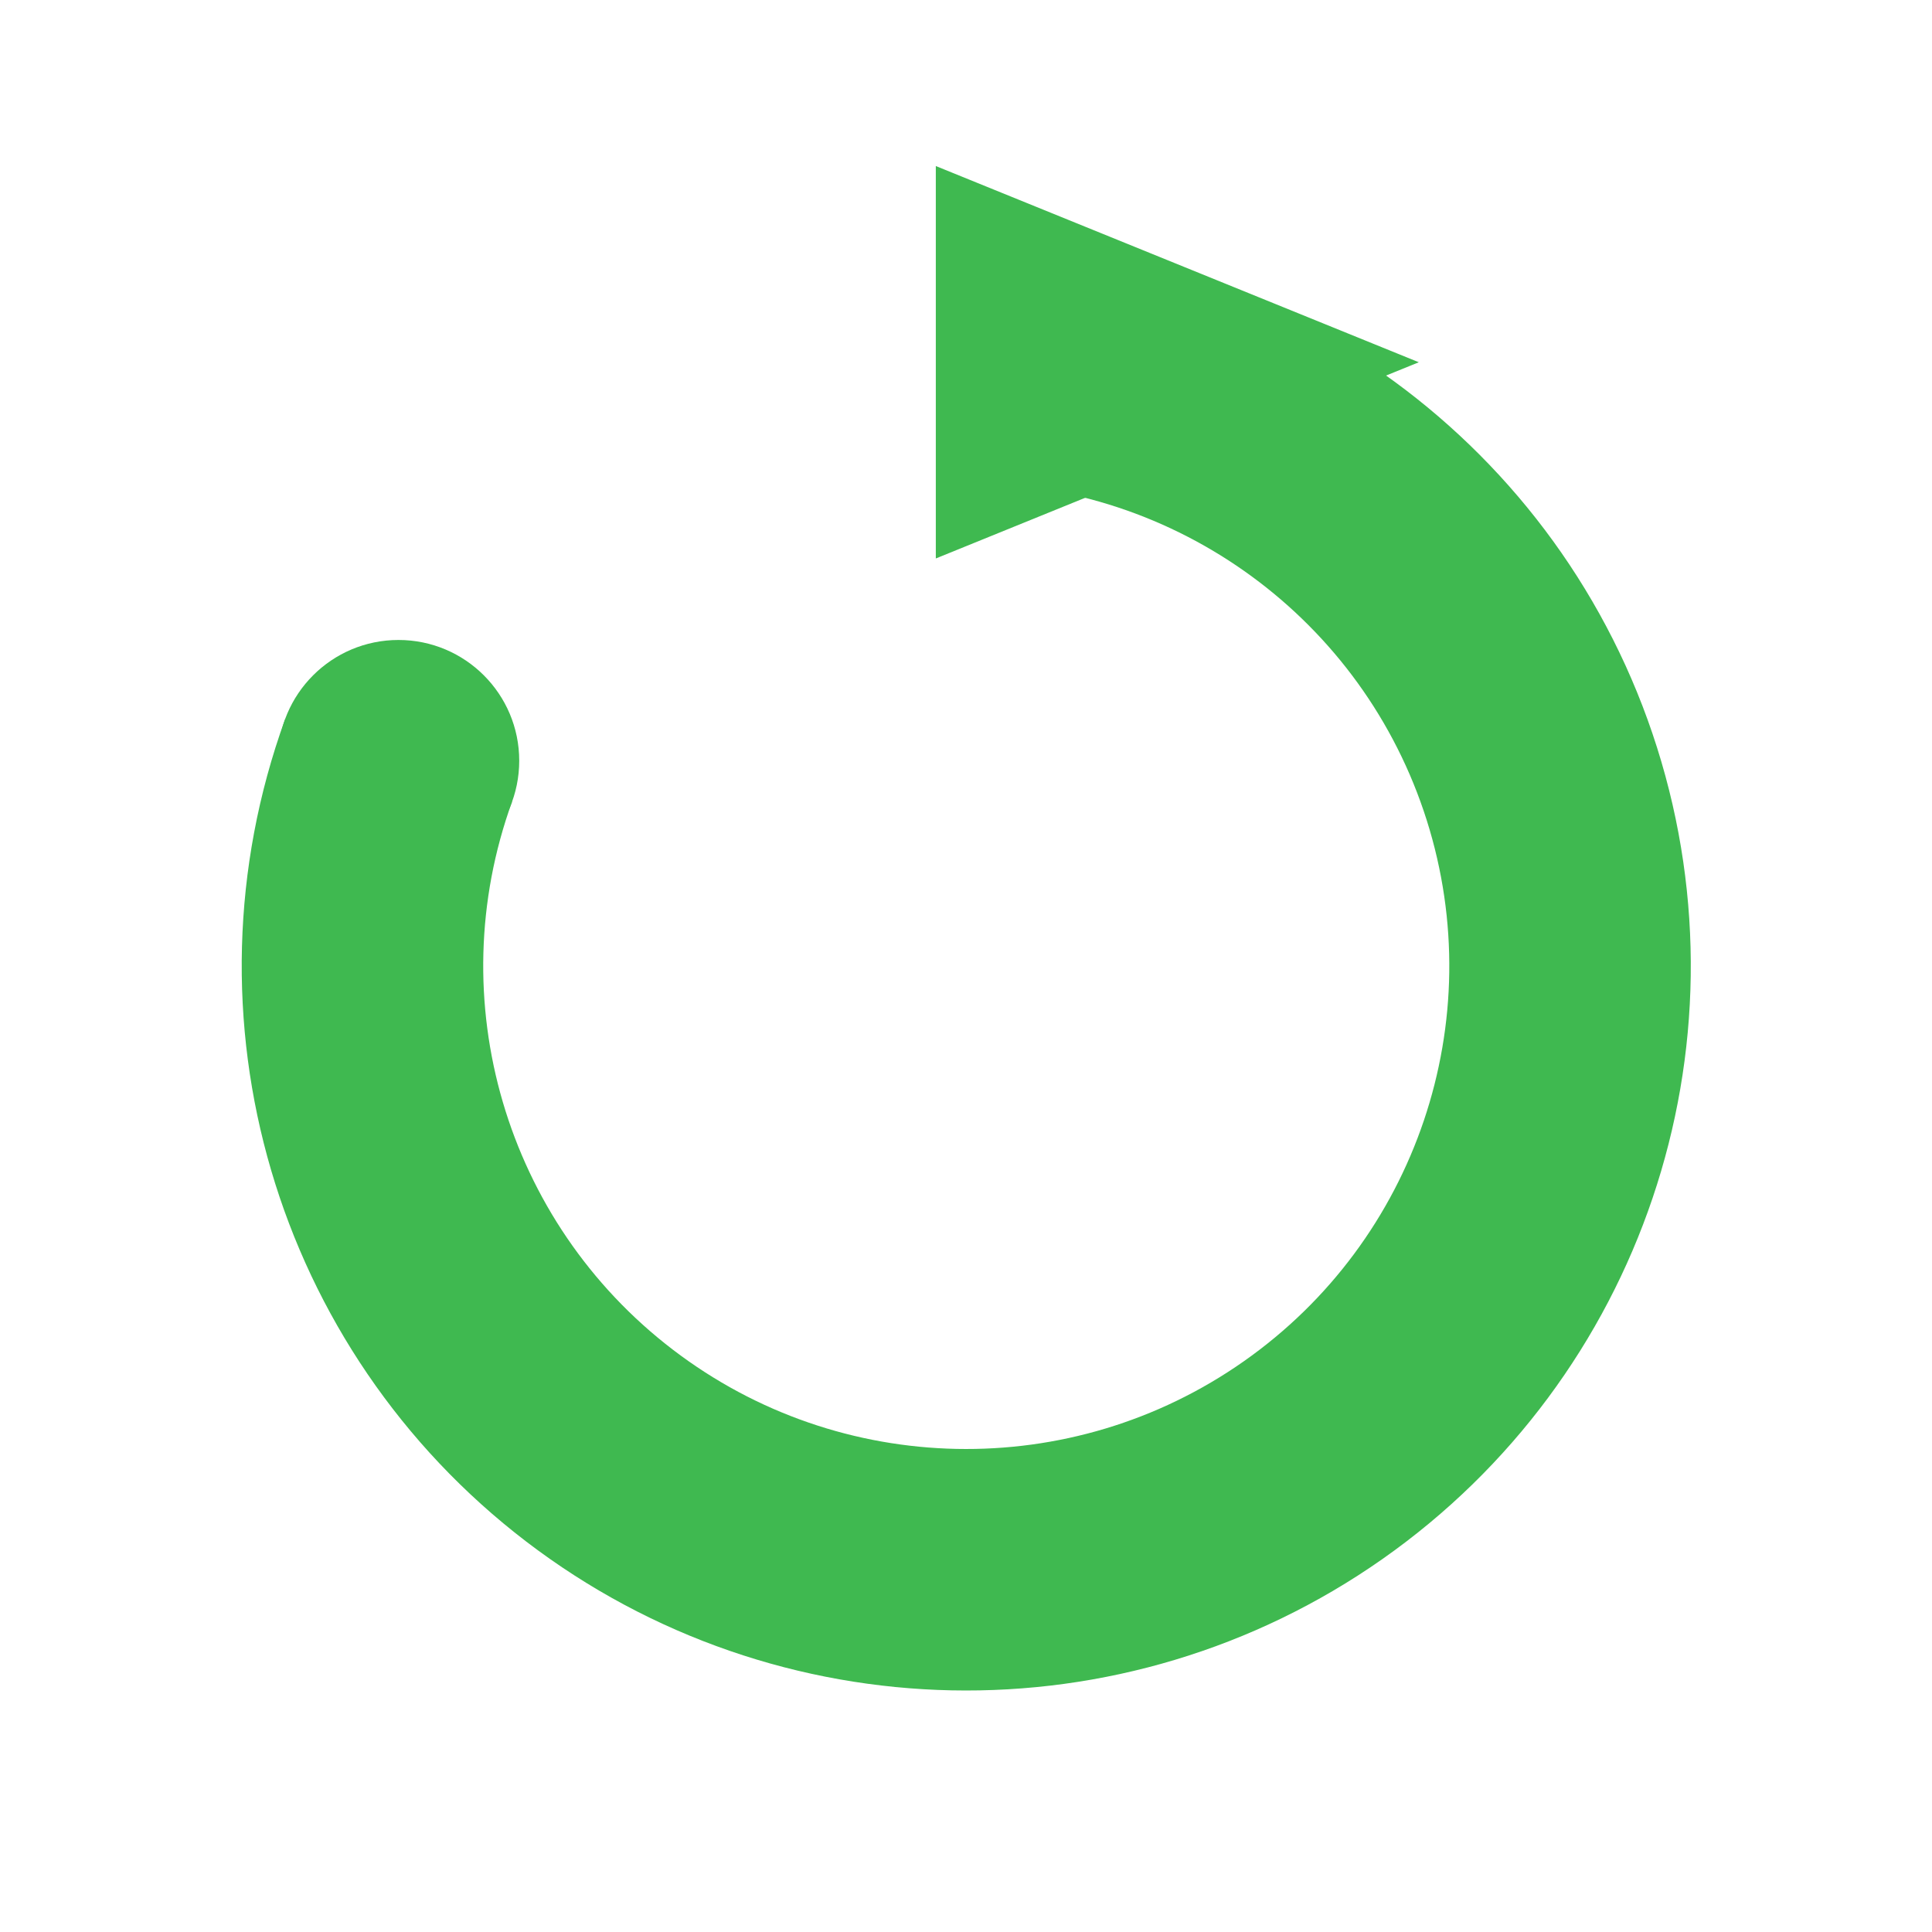
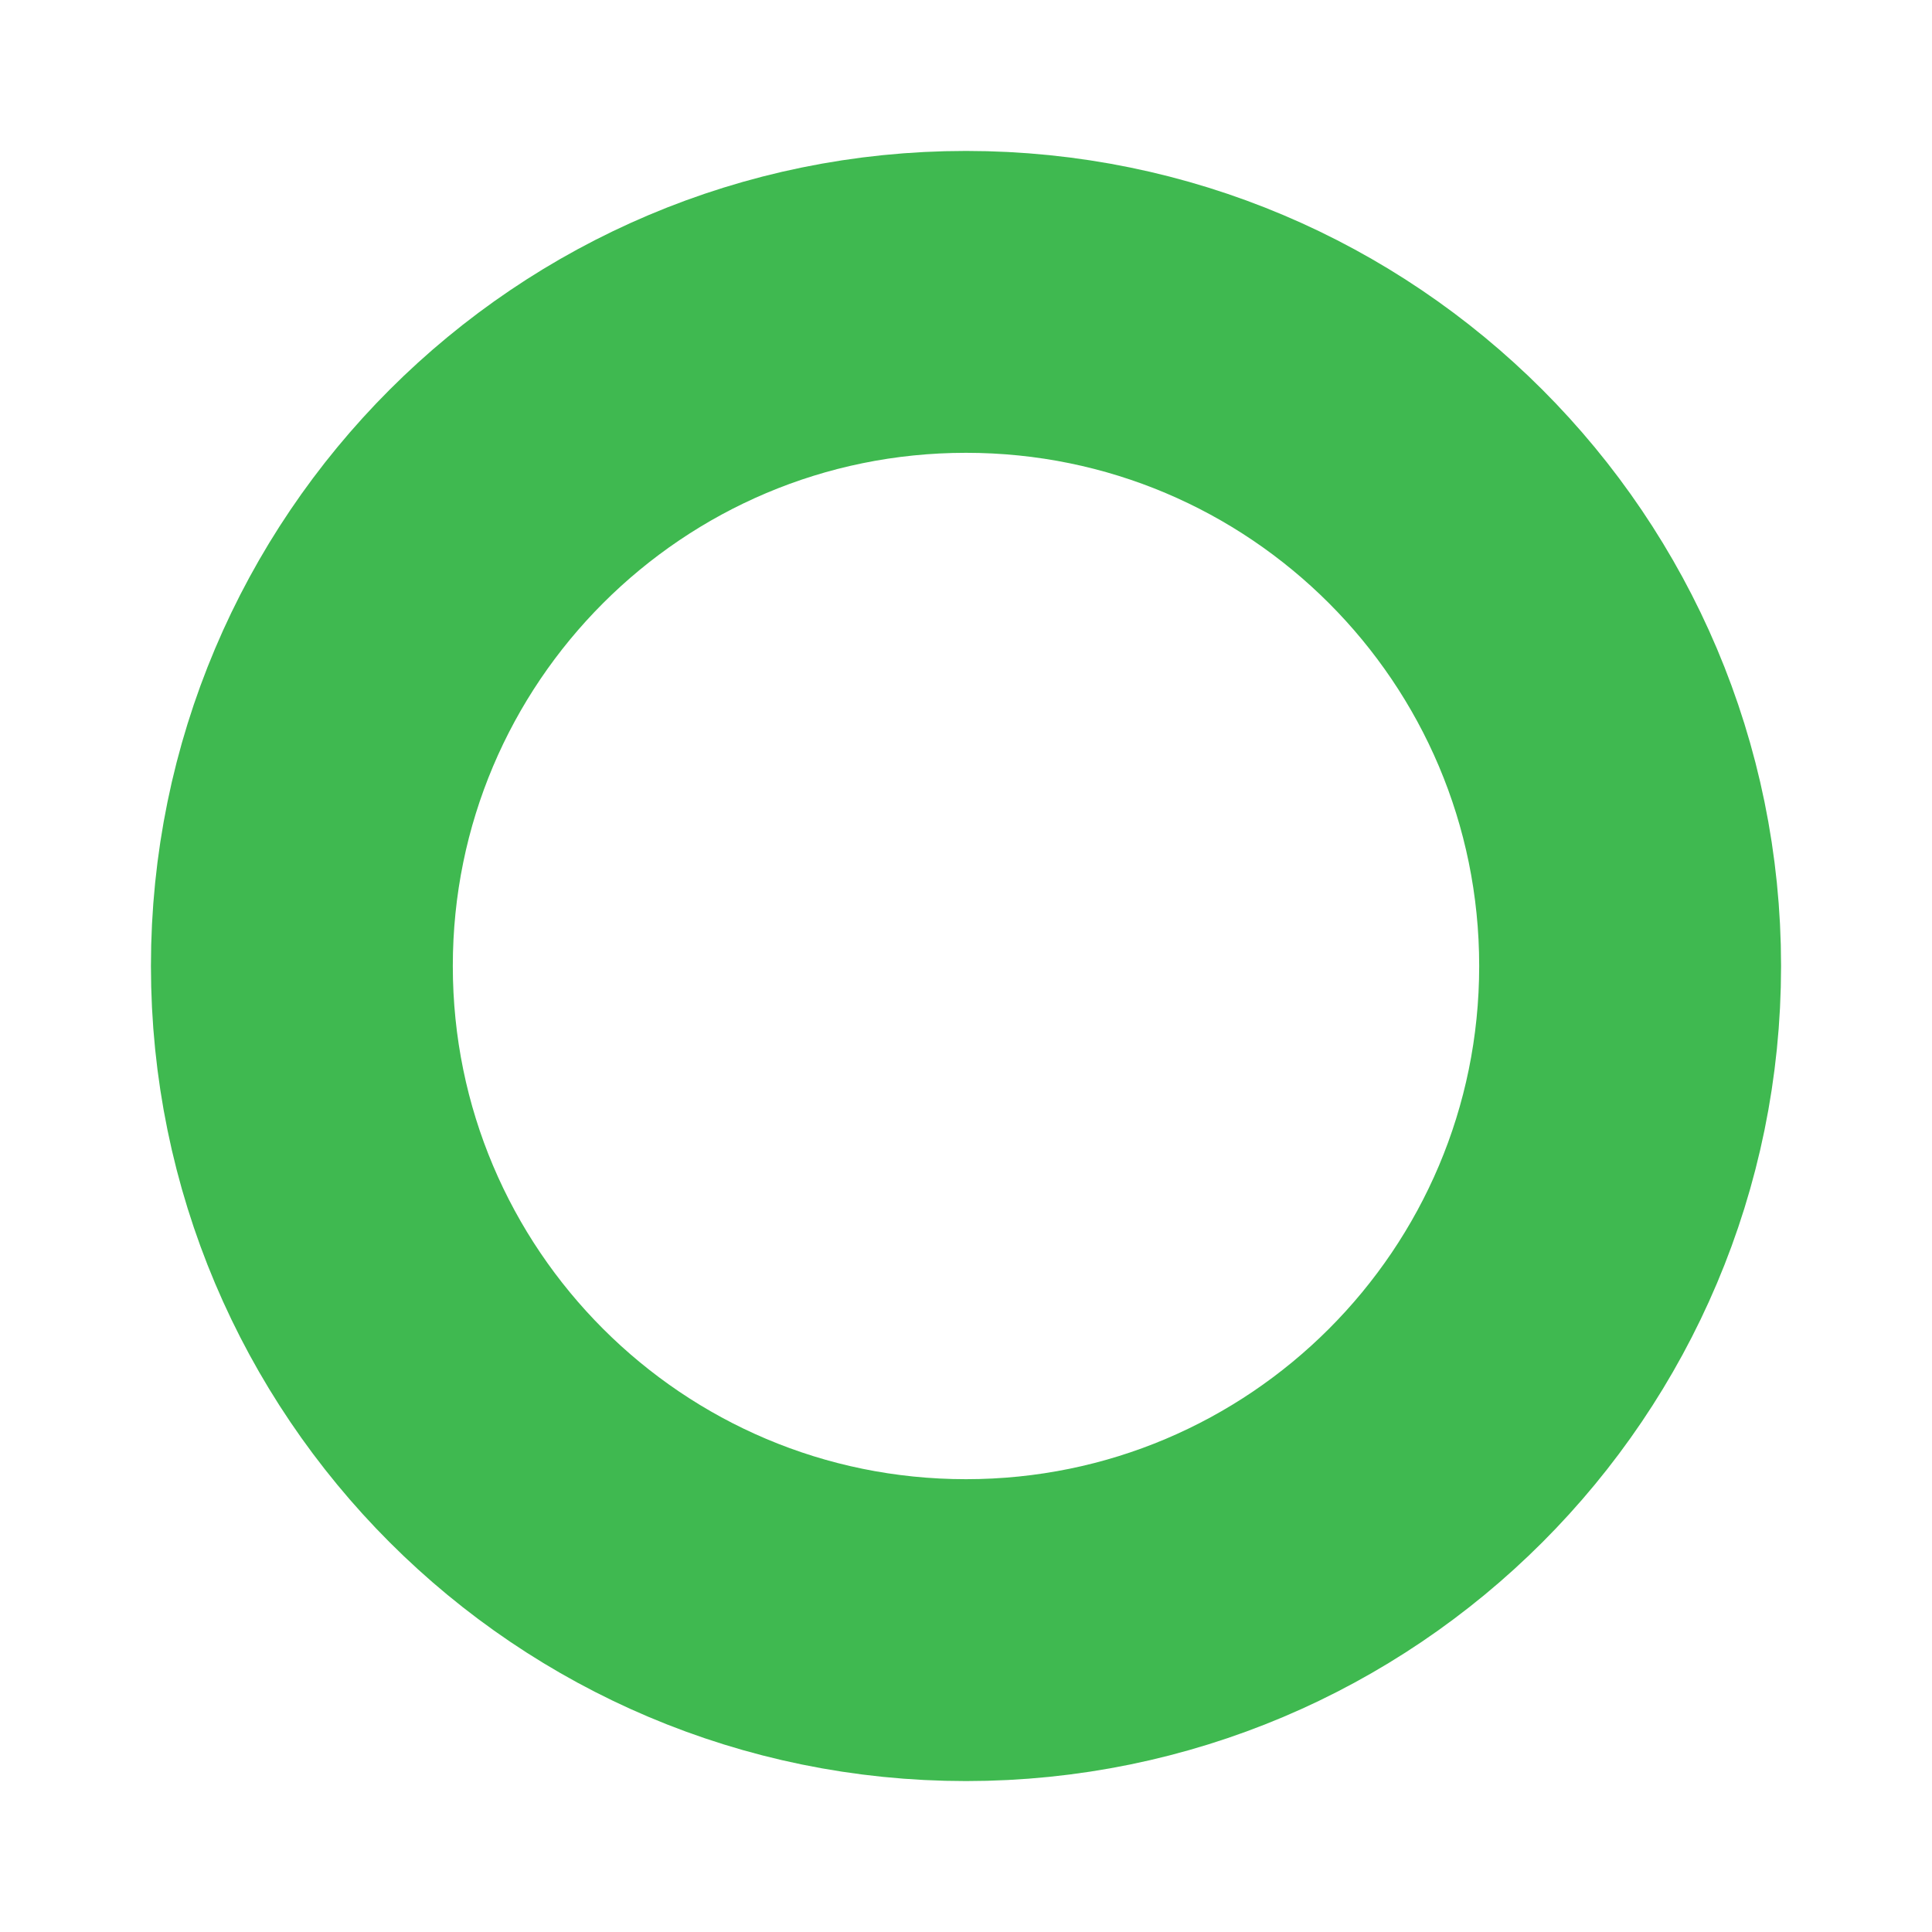
<svg xmlns="http://www.w3.org/2000/svg" viewBox="0 0 64 64">
-   <style>@media (prefers-color-scheme: light){.r{stroke:#1a7f37}.h{fill:#1a7f37}}</style>
-   <path class="r" d="M32 12 A20 20 0 1 1 13.2 25.2" fill="none" stroke="#3fb950" stroke-width="8" />
-   <circle class="h" cx="13.2" cy="25.2" r="4" fill="#3fb950" />
-   <path class="h" d="M47 12 L31 5.5 L31 18.5 Z" fill="#3fb950" />
+   <style>@media (prefers-color-scheme: light){circle{stroke:#1a7f37}}</style>
+   <circle cx="32" cy="32" r="22" fill="none" stroke="#3fb950" stroke-width="10" />
</svg>
